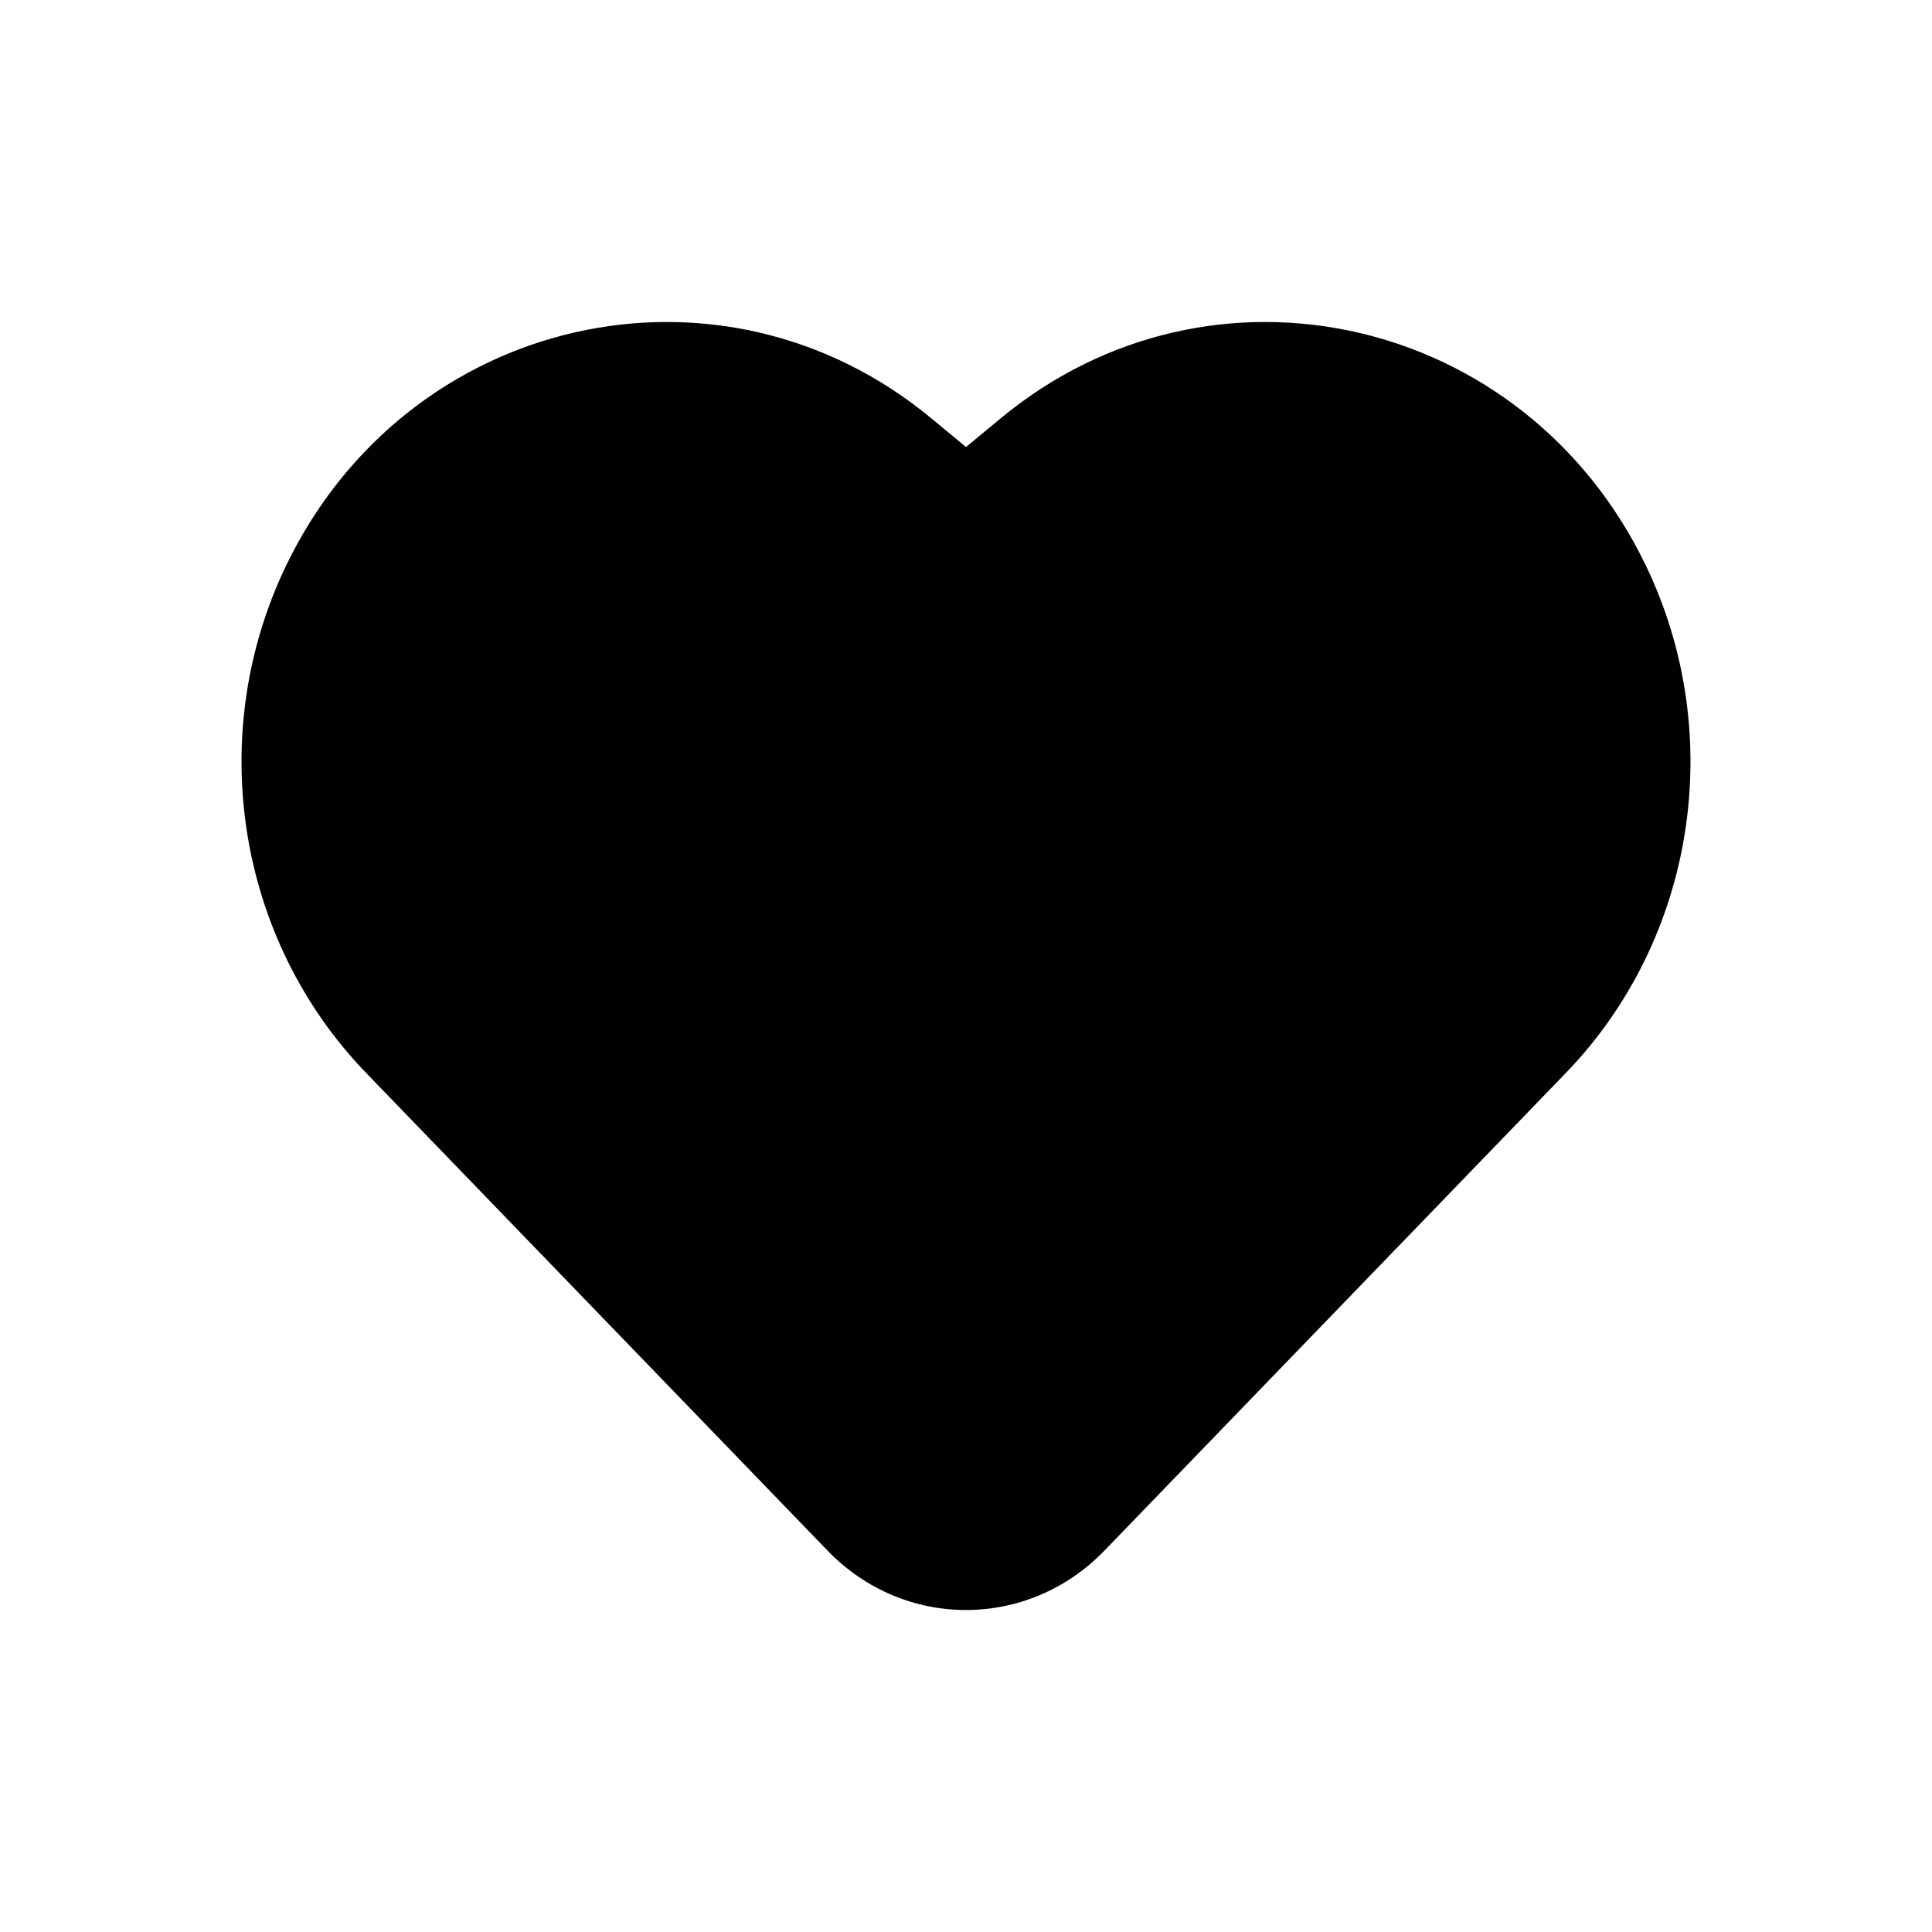
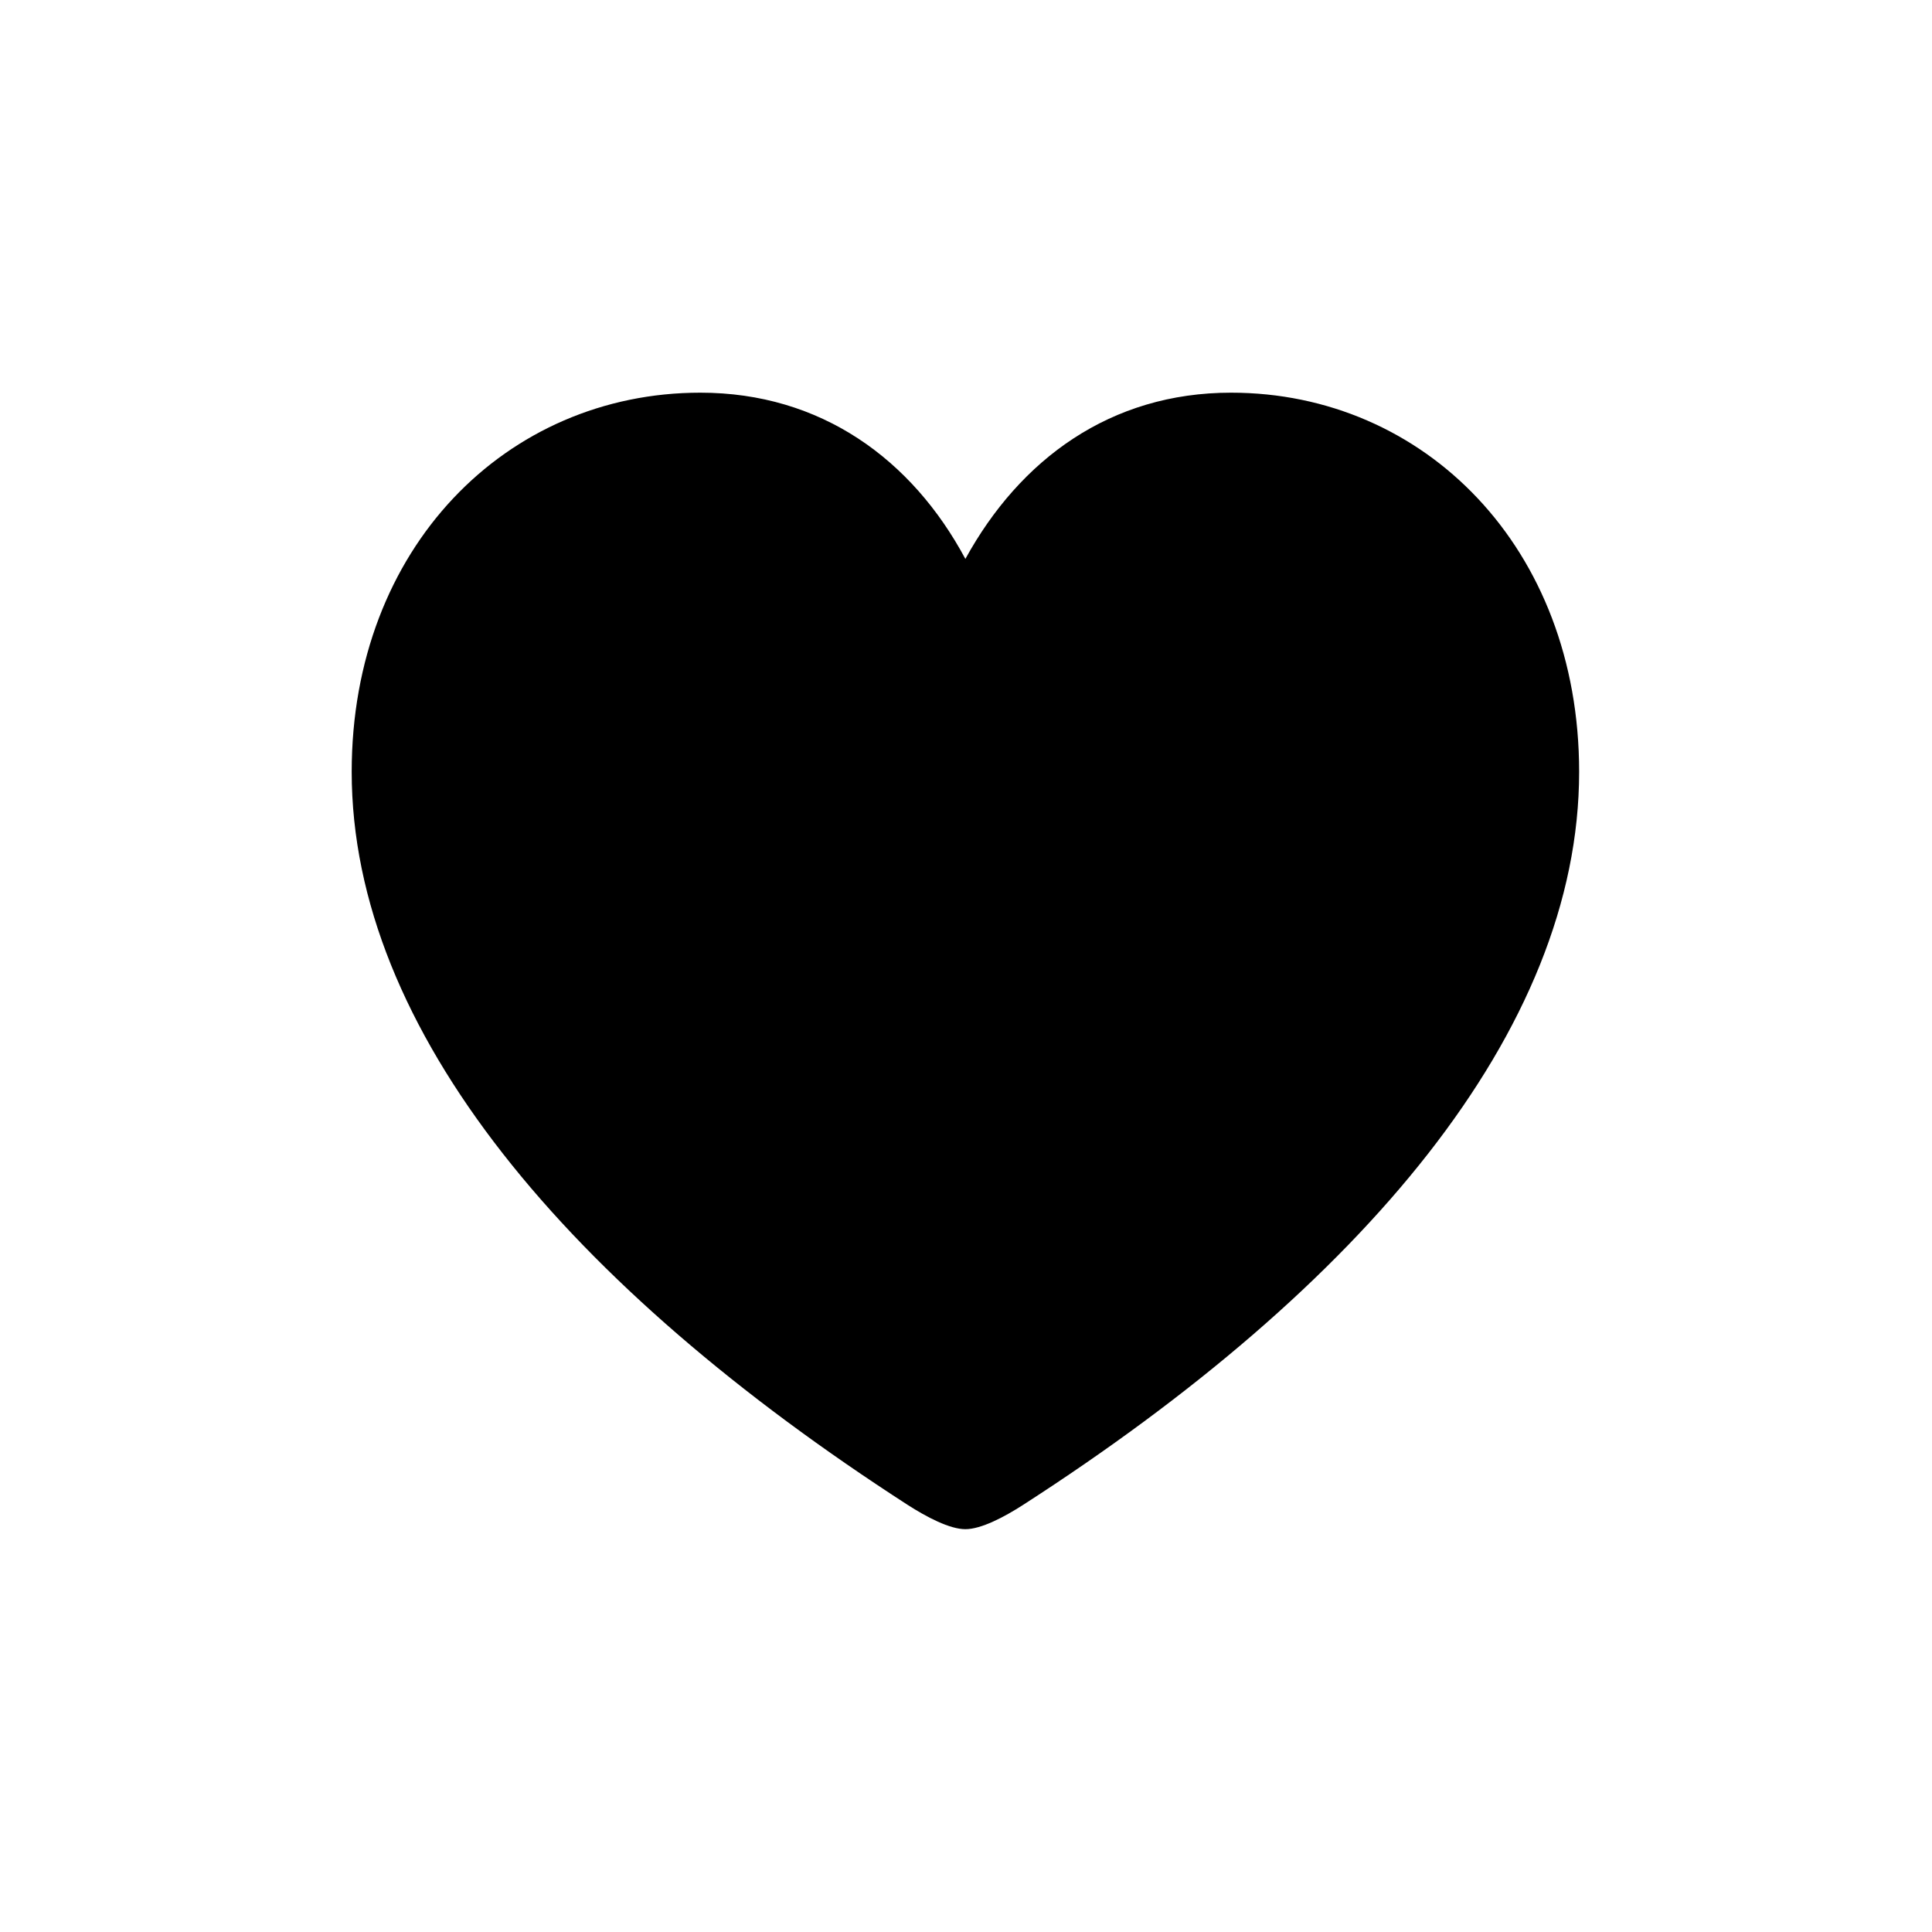
- <svg xmlns="http://www.w3.org/2000/svg" width="24" height="24" viewBox="0 0 24 24" fill="none">
-   <path fill-rule="evenodd" clip-rule="evenodd" d="M12 5.553L12.429 5.198C15.051 3.026 18.941 3.91 20.443 7.02C21.458 9.123 21.06 11.662 19.455 13.325L13.719 19.263C12.769 20.246 11.23 20.246 10.281 19.263L4.545 13.325C2.94 11.662 2.542 9.123 3.557 7.02C5.059 3.91 8.949 3.026 11.571 5.198L12 5.553Z" fill="currentColor" />
+ <svg xmlns="http://www.w3.org/2000/svg" width="28" height="28" viewBox="0 0 28 28" fill="none">
+   <path d="M13.991 22.162C14.22 22.162 14.554 21.986 14.826 21.811C19.739 18.646 22.886 14.938 22.886 11.185C22.886 7.941 20.645 5.691 17.841 5.691C16.092 5.691 14.782 6.658 13.991 8.1C13.218 6.658 11.899 5.691 10.15 5.691C7.338 5.691 5.097 7.941 5.097 11.185C5.097 14.938 8.252 18.646 13.156 21.811C13.429 21.986 13.763 22.162 13.991 22.162Z" fill="currentColor" />
</svg>
